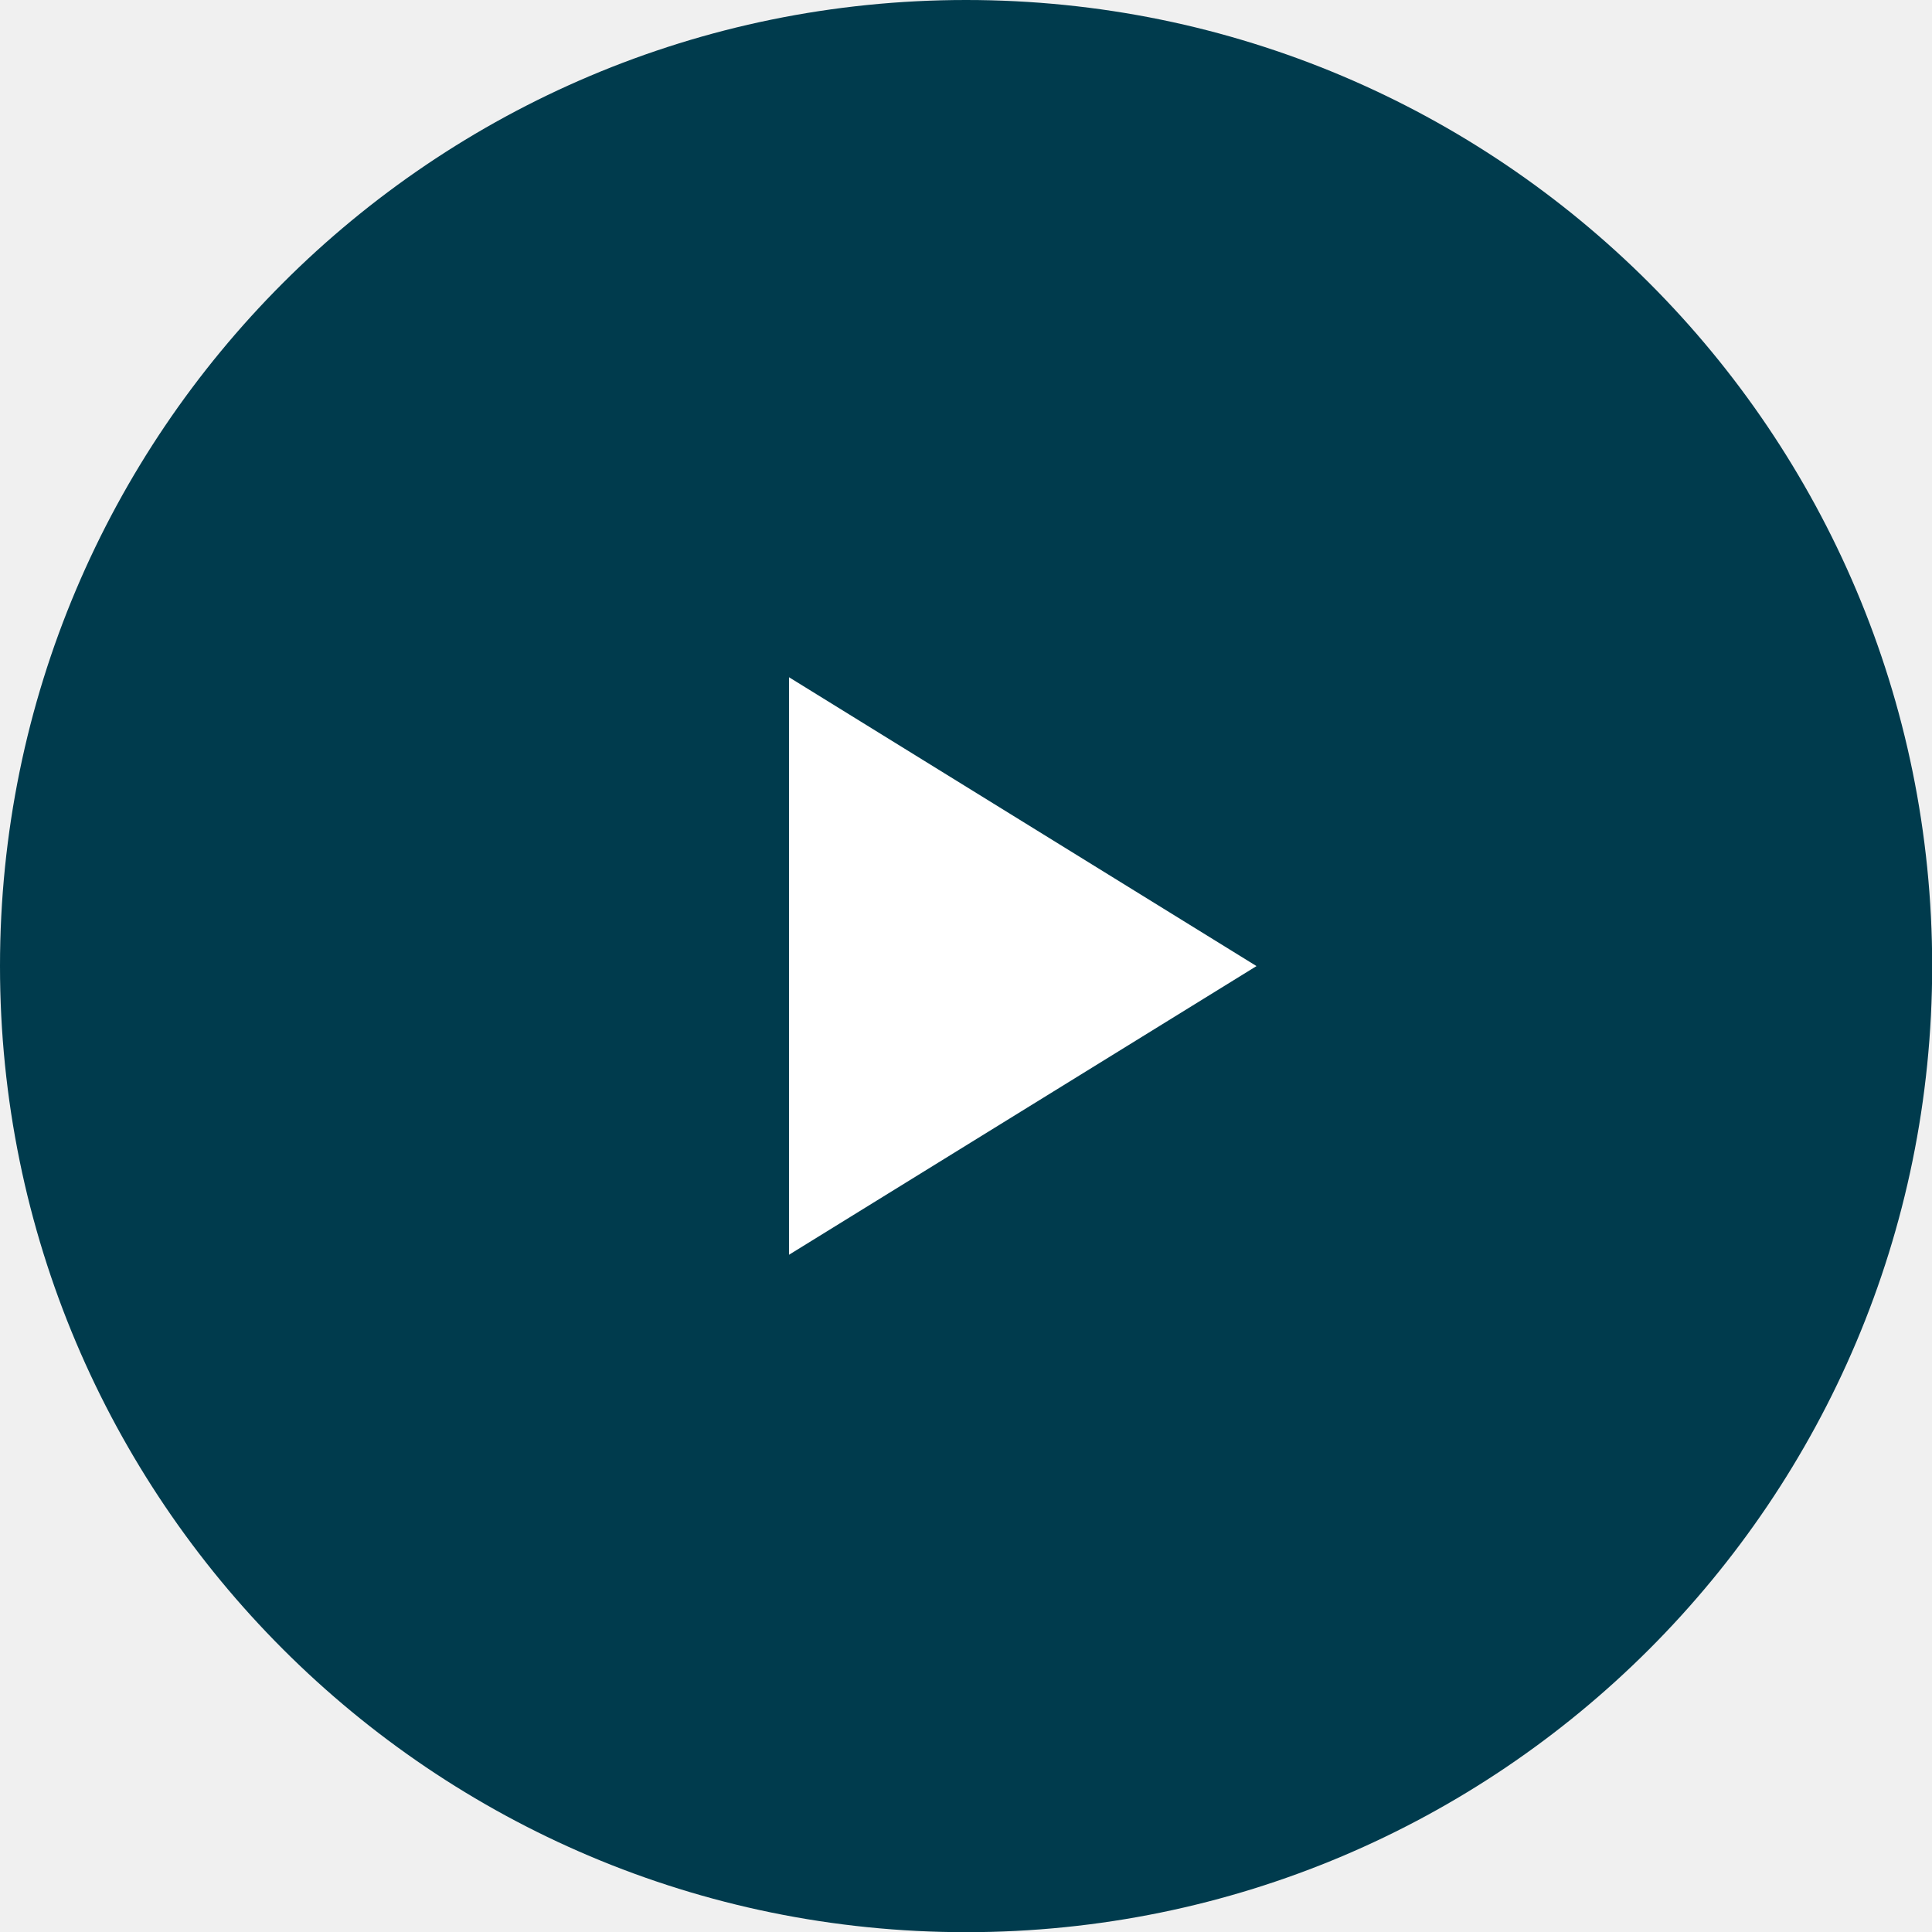
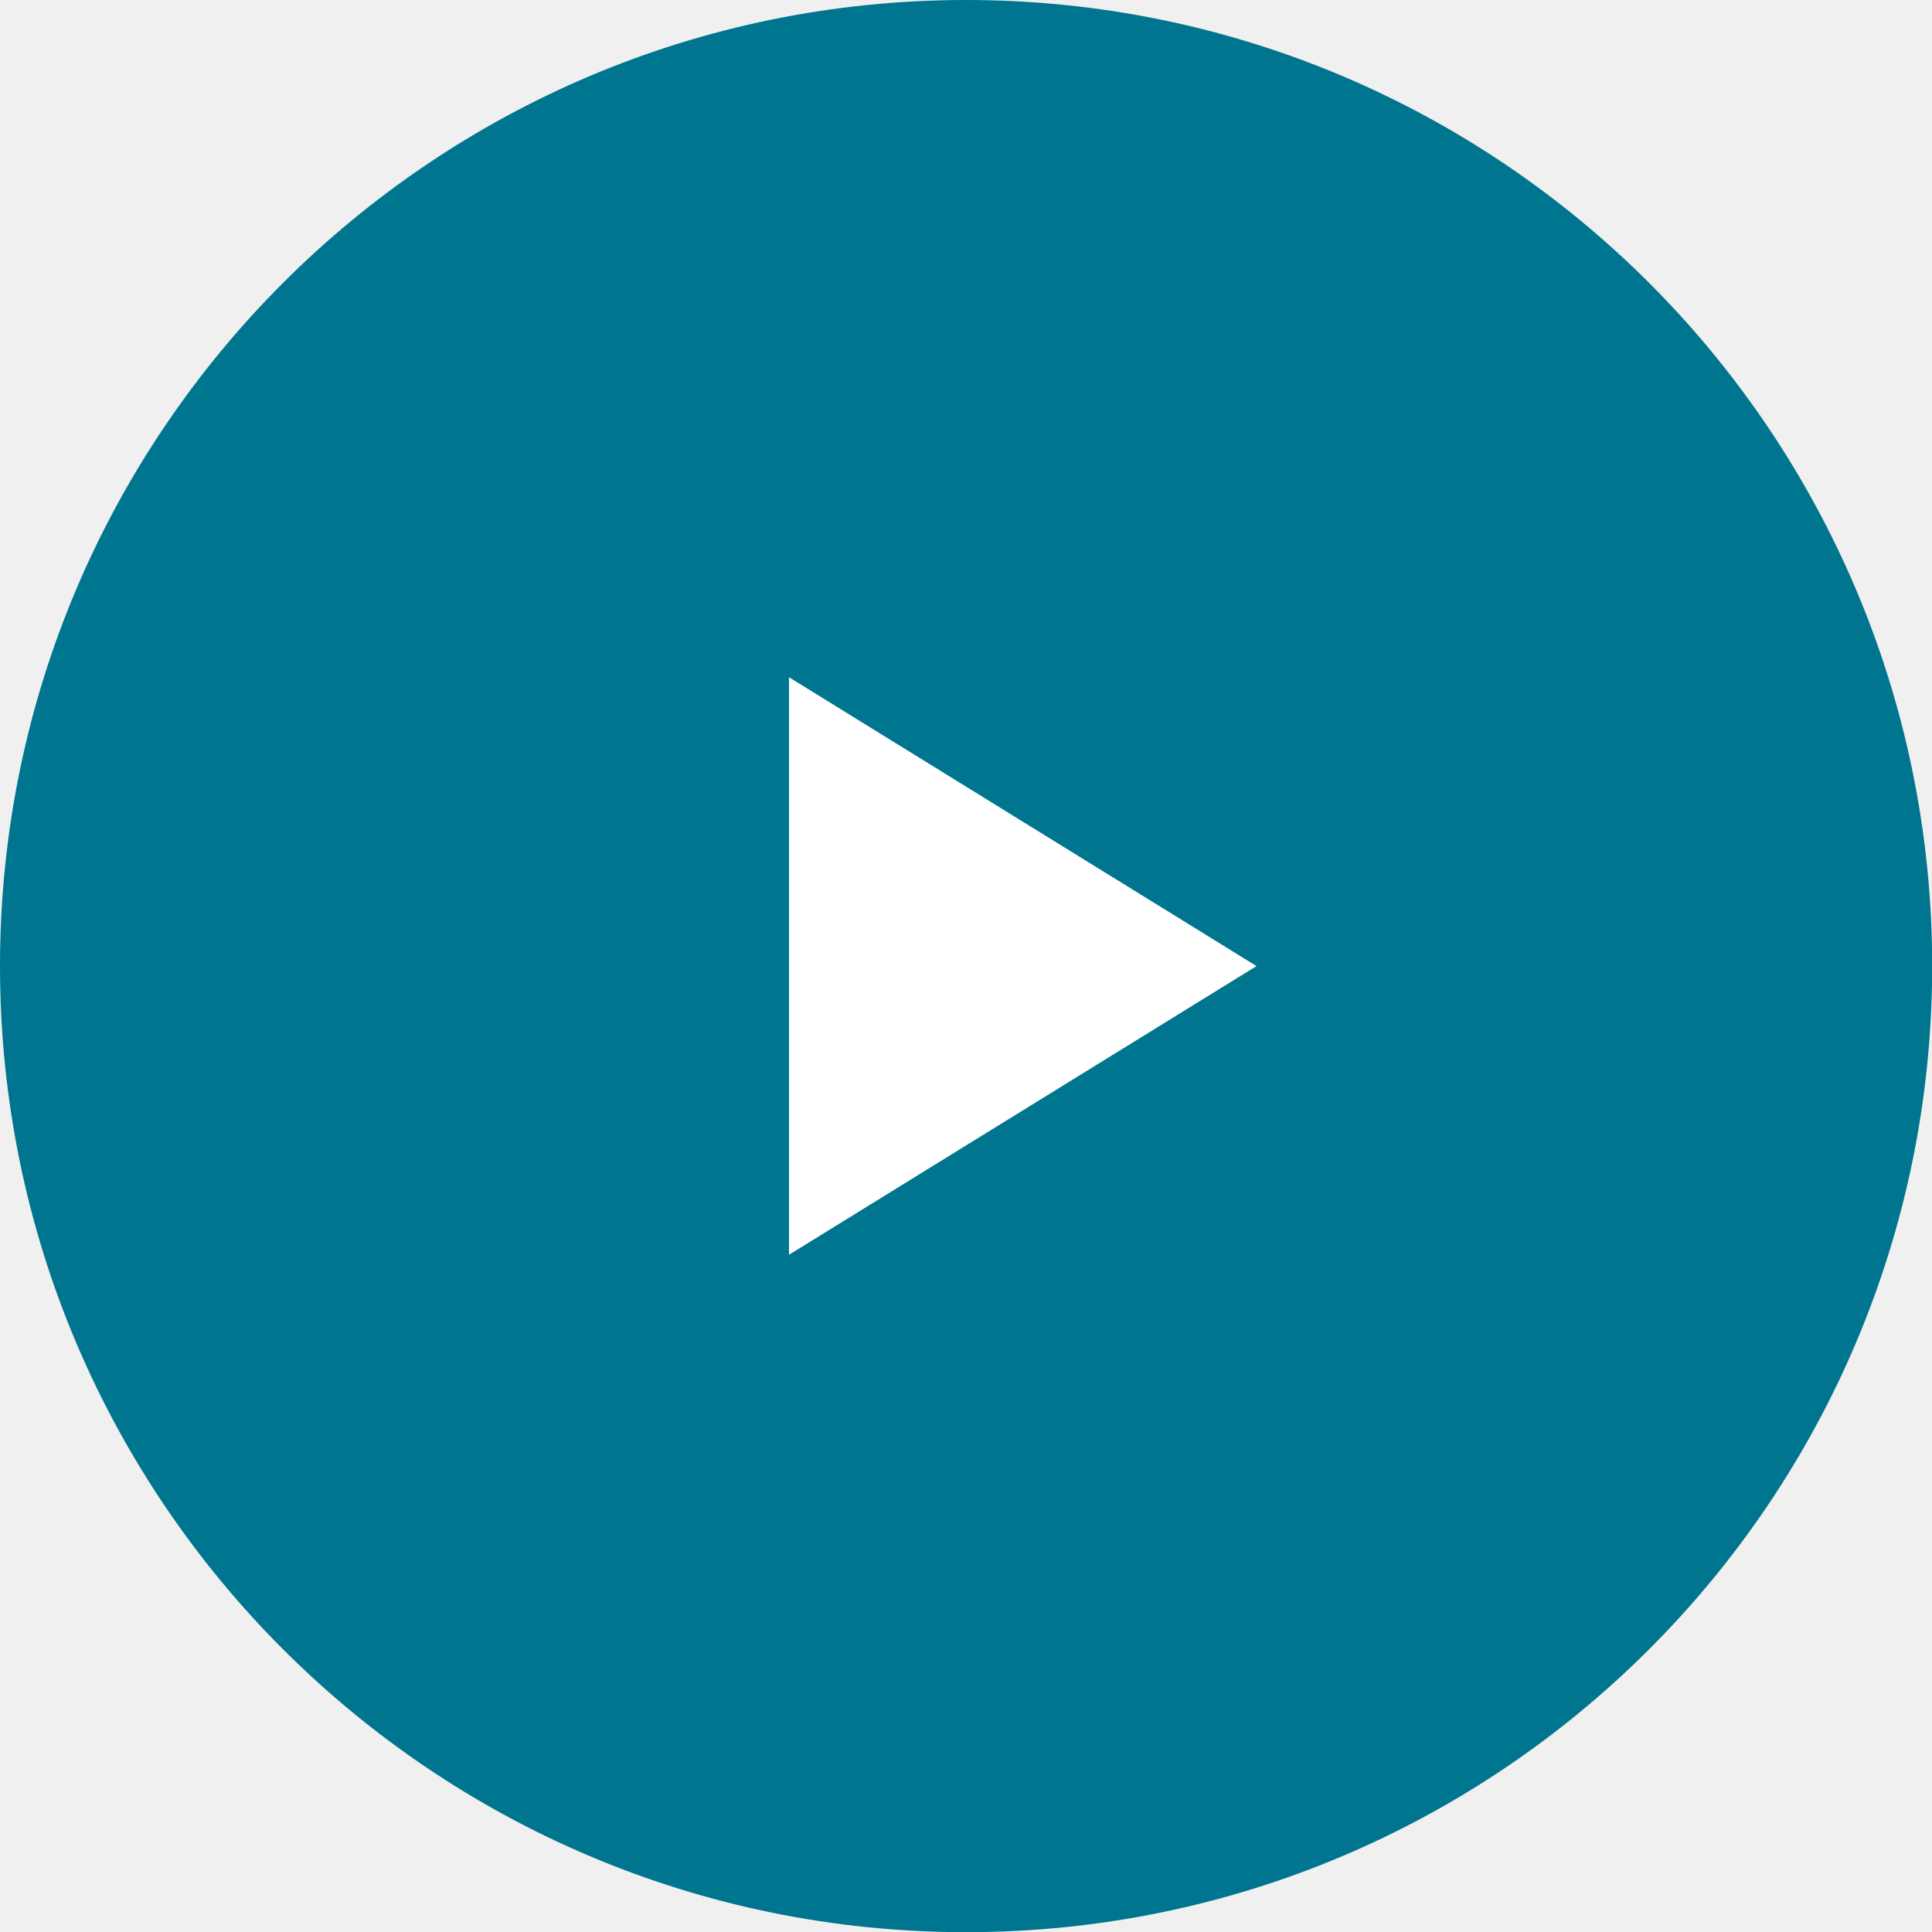
<svg xmlns="http://www.w3.org/2000/svg" viewBox="0 0 110.63 110.63">
  <defs>
-     <style>.a{fill:#003b4d;}.b{fill:#fff;}</style>
+     <style>.a{fill:#00758F;}.b{fill:#fff;}</style>
  </defs>
  <circle class="a" cx="55.32" cy="55.32" r="55.32" />
  <polygon class="b" points="45.18 71.85 71.95 55.32 45.18 38.78 45.18 71.85" />
</svg>
